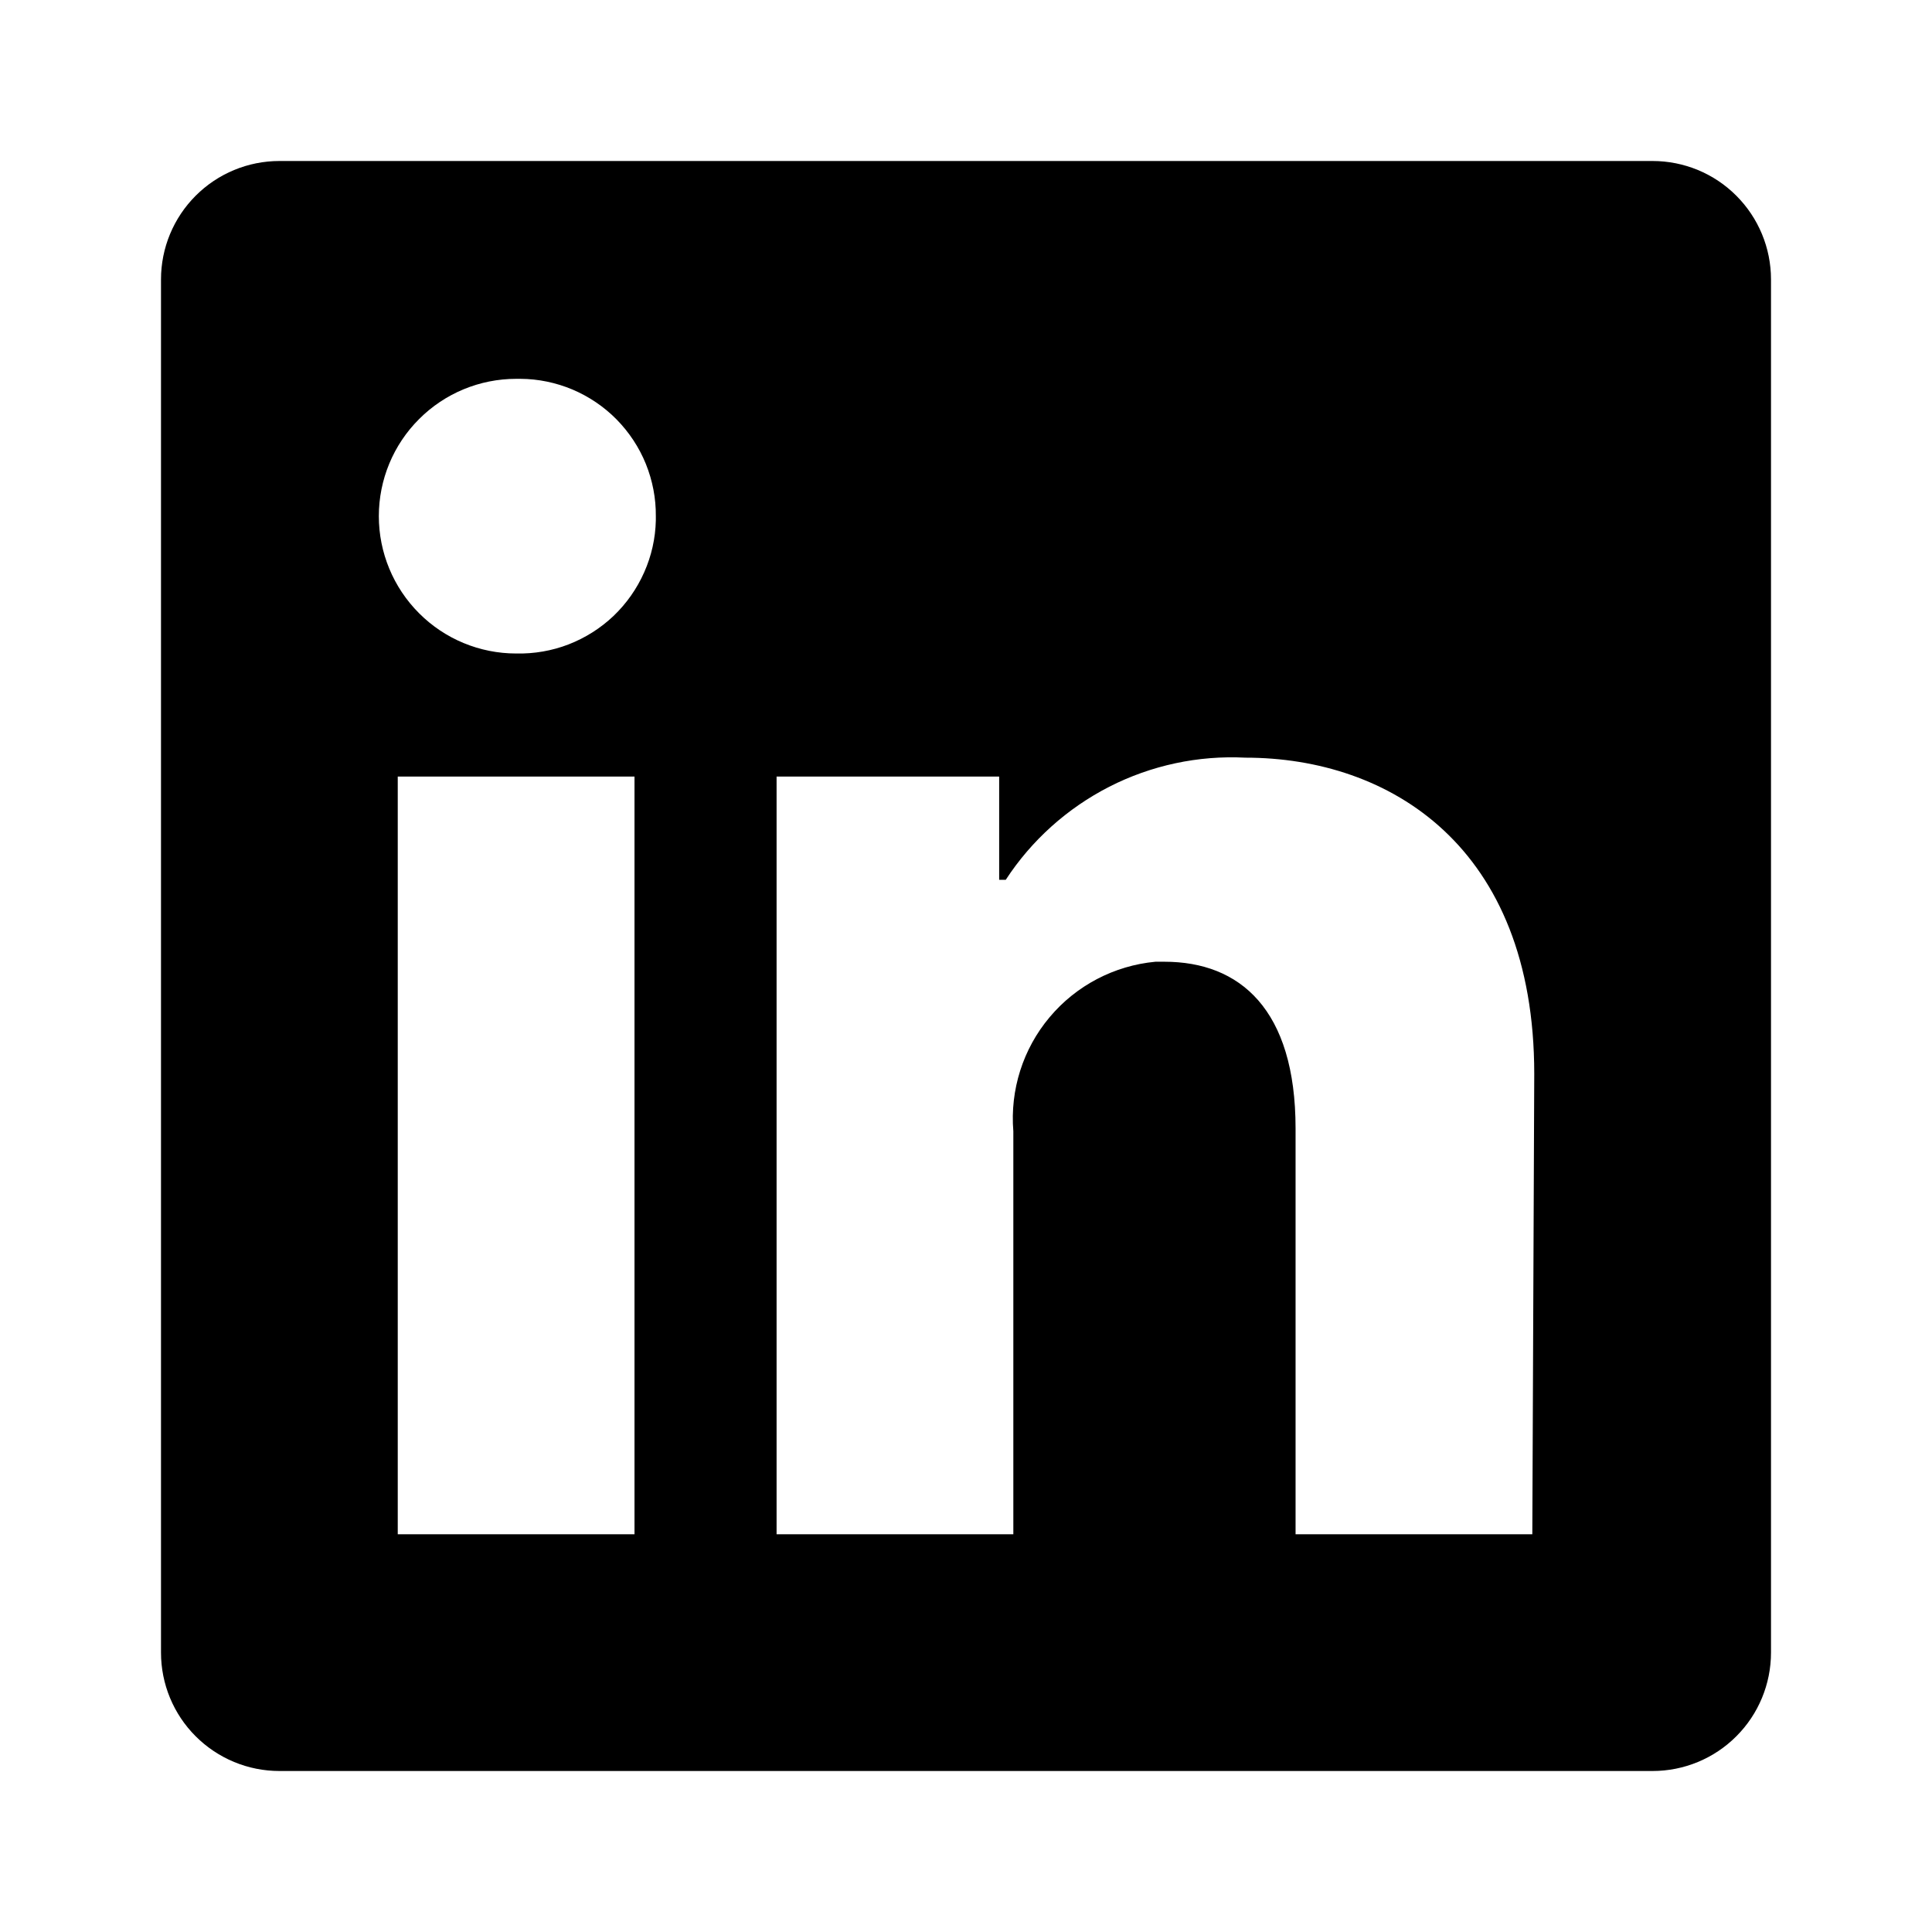
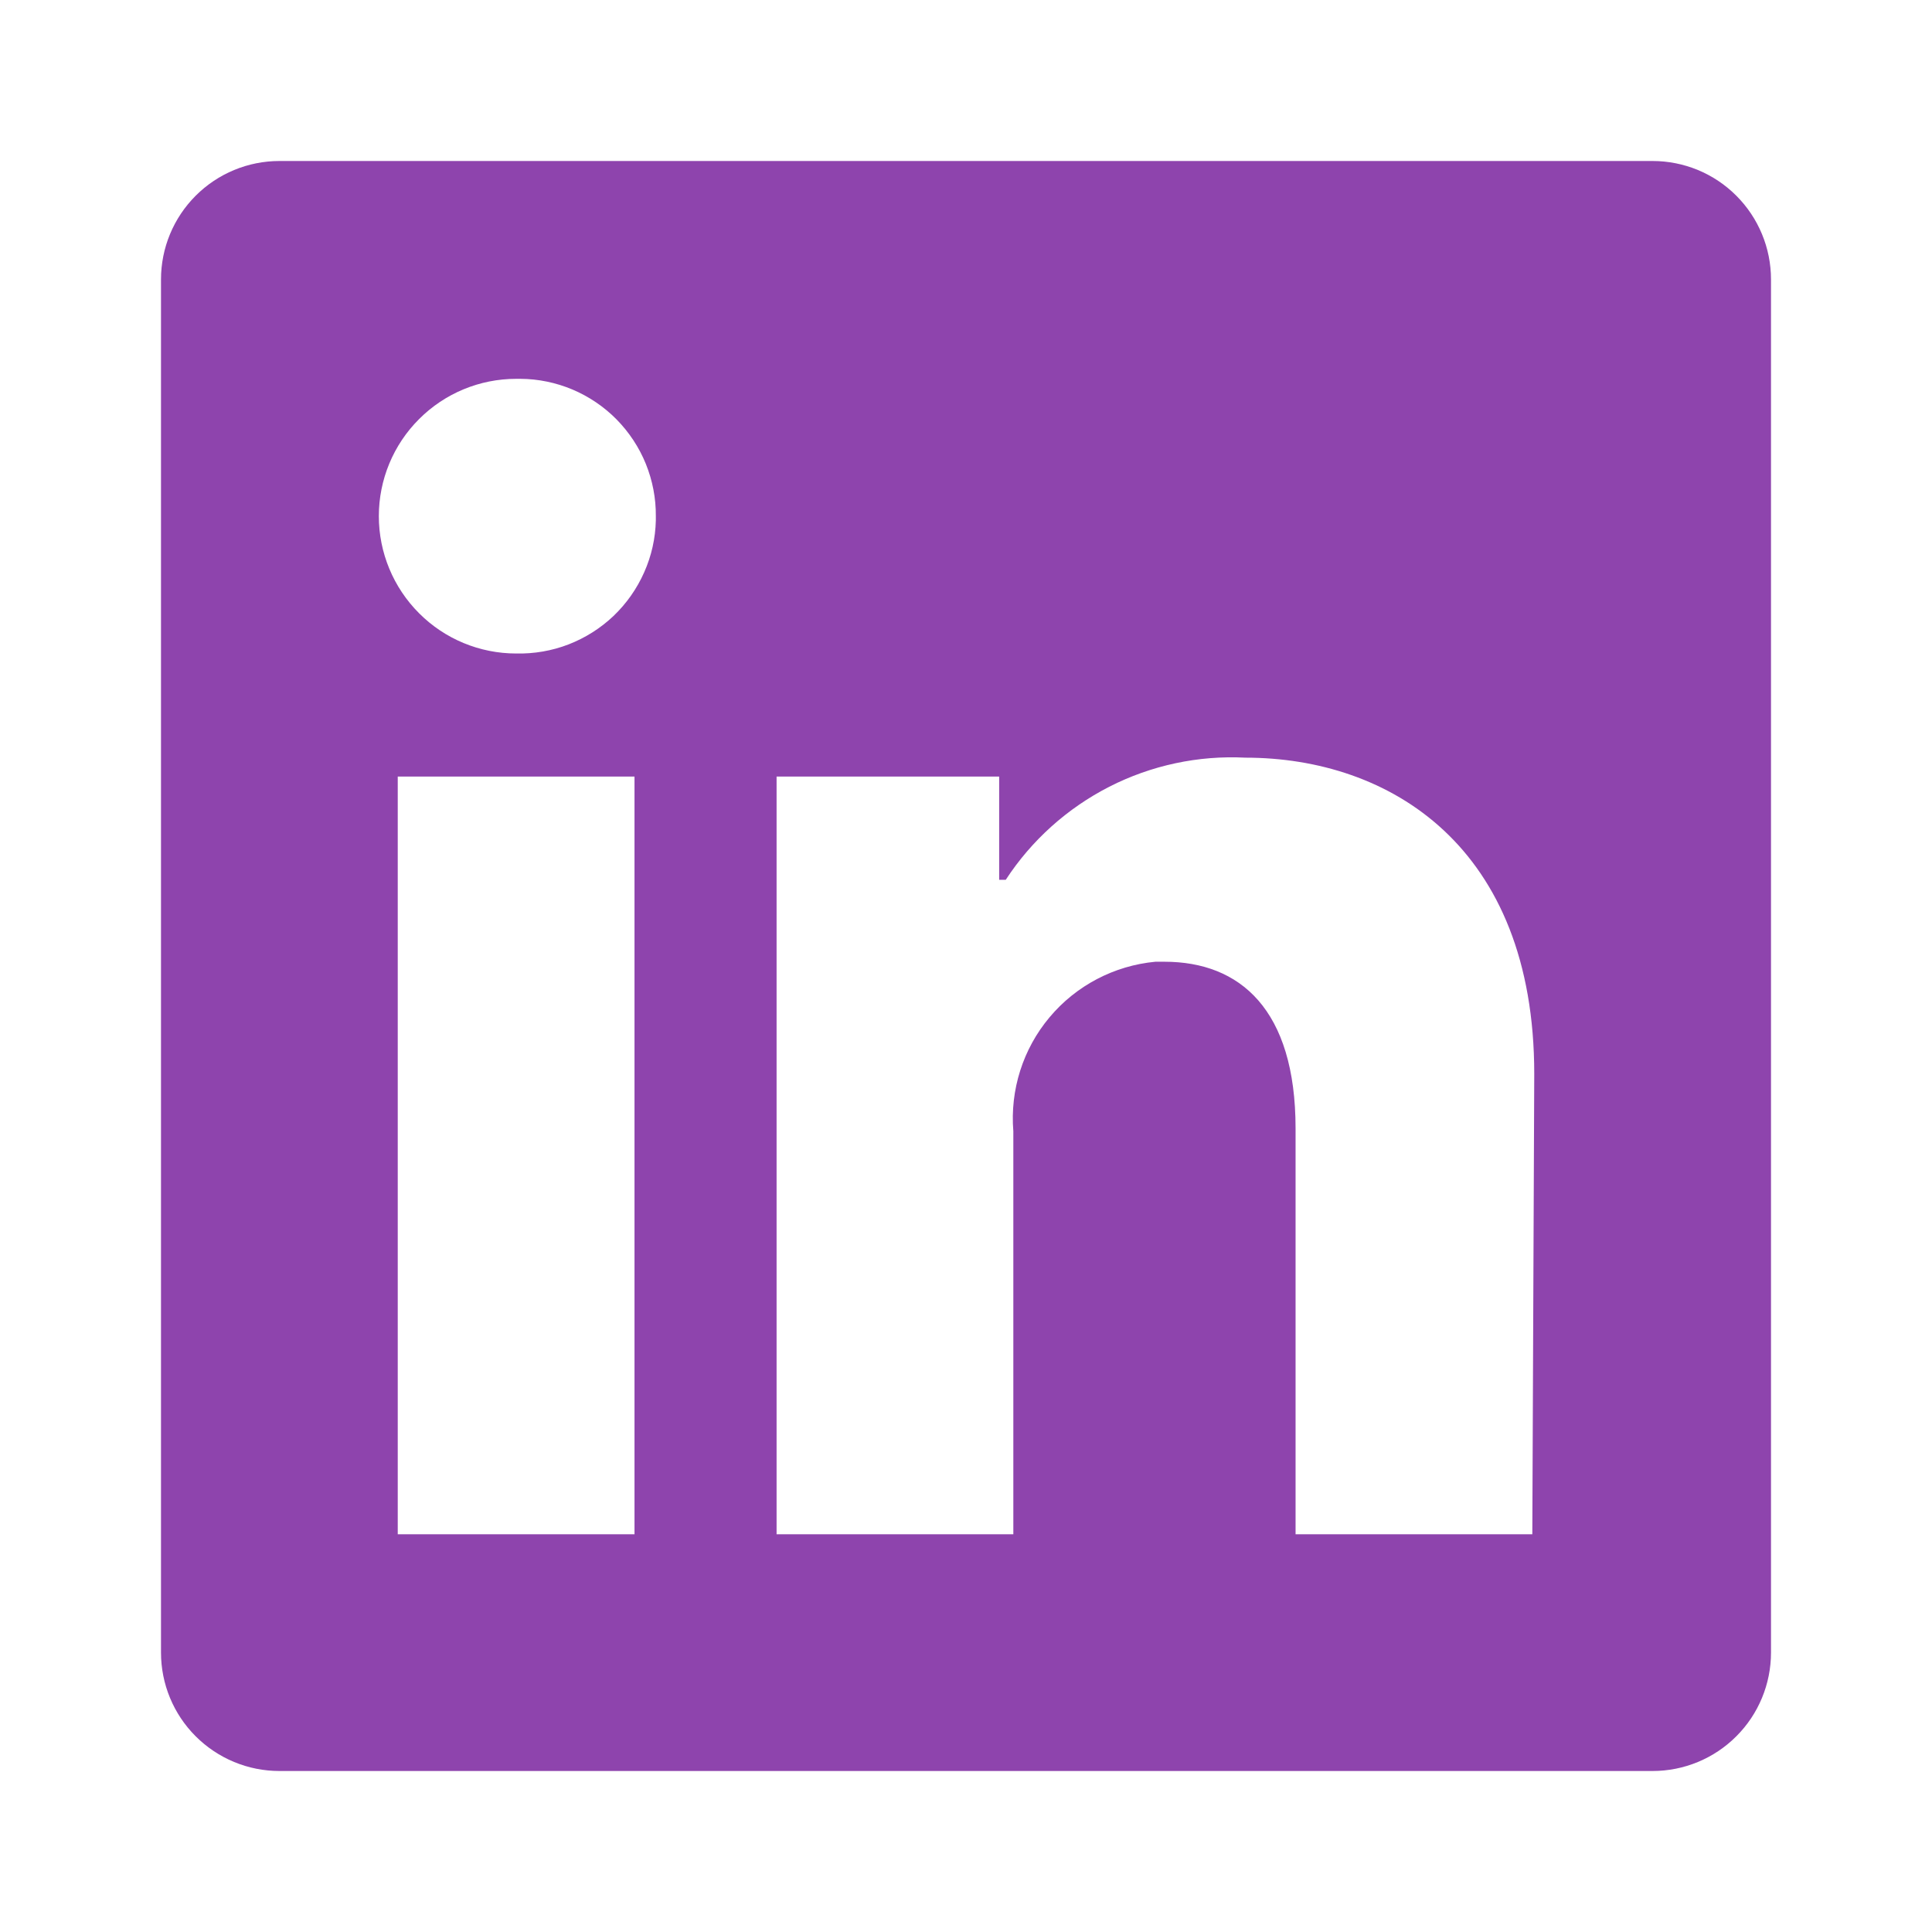
<svg xmlns="http://www.w3.org/2000/svg" width="800px" height="800px" viewBox="0 0 24 24" fill="none">
-   <path d="M22 3.471V20.529C22 20.919 21.845 21.294 21.569 21.569C21.294 21.845 20.919 22 20.529 22H3.471C3.081 22 2.707 21.845 2.431 21.569C2.155 21.294 2 20.919 2 20.529V3.471C2 3.081 2.155 2.707 2.431 2.431C2.707 2.155 3.081 2 3.471 2H20.529C20.919 2 21.294 2.155 21.569 2.431C21.845 2.707 22 3.081 22 3.471ZM7.882 9.647H4.941V19.059H7.882V9.647ZM8.147 6.412C8.149 6.189 8.106 5.969 8.023 5.763C7.939 5.556 7.815 5.369 7.659 5.21C7.503 5.052 7.317 4.926 7.112 4.839C6.907 4.753 6.687 4.707 6.465 4.706H6.412C5.959 4.706 5.525 4.886 5.206 5.206C4.886 5.525 4.706 5.959 4.706 6.412C4.706 6.864 4.886 7.298 5.206 7.618C5.525 7.938 5.959 8.118 6.412 8.118C6.634 8.123 6.856 8.085 7.063 8.005C7.271 7.924 7.461 7.804 7.622 7.651C7.783 7.497 7.912 7.313 8.002 7.11C8.093 6.906 8.142 6.687 8.147 6.465V6.412ZM19.059 13.341C19.059 10.512 17.259 9.412 15.471 9.412C14.885 9.382 14.302 9.507 13.78 9.773C13.258 10.04 12.814 10.438 12.494 10.929H12.412V9.647H9.647V19.059H12.588V14.053C12.546 13.54 12.707 13.031 13.038 12.637C13.368 12.243 13.841 11.995 14.353 11.947H14.465C15.4 11.947 16.094 12.535 16.094 14.018V19.059H19.035L19.059 13.341Z" fill="#000000" />
+   <path d="M22 3.471V20.529C22 20.919 21.845 21.294 21.569 21.569C21.294 21.845 20.919 22 20.529 22H3.471C3.081 22 2.707 21.845 2.431 21.569C2.155 21.294 2 20.919 2 20.529V3.471C2 3.081 2.155 2.707 2.431 2.431C2.707 2.155 3.081 2 3.471 2H20.529C20.919 2 21.294 2.155 21.569 2.431C21.845 2.707 22 3.081 22 3.471ZM7.882 9.647H4.941V19.059H7.882V9.647ZM8.147 6.412C8.149 6.189 8.106 5.969 8.023 5.763C7.939 5.556 7.815 5.369 7.659 5.21C7.503 5.052 7.317 4.926 7.112 4.839C6.907 4.753 6.687 4.707 6.465 4.706H6.412C5.959 4.706 5.525 4.886 5.206 5.206C4.886 5.525 4.706 5.959 4.706 6.412C4.706 6.864 4.886 7.298 5.206 7.618C5.525 7.938 5.959 8.118 6.412 8.118C6.634 8.123 6.856 8.085 7.063 8.005C7.271 7.924 7.461 7.804 7.622 7.651C7.783 7.497 7.912 7.313 8.002 7.11C8.093 6.906 8.142 6.687 8.147 6.465V6.412ZM19.059 13.341C19.059 10.512 17.259 9.412 15.471 9.412C14.885 9.382 14.302 9.507 13.78 9.773C13.258 10.04 12.814 10.438 12.494 10.929H12.412V9.647H9.647V19.059H12.588V14.053C12.546 13.54 12.707 13.031 13.038 12.637C13.368 12.243 13.841 11.995 14.353 11.947H14.465C15.4 11.947 16.094 12.535 16.094 14.018V19.059H19.035L19.059 13.341Z" fill="#8E44AD" />
</svg>
